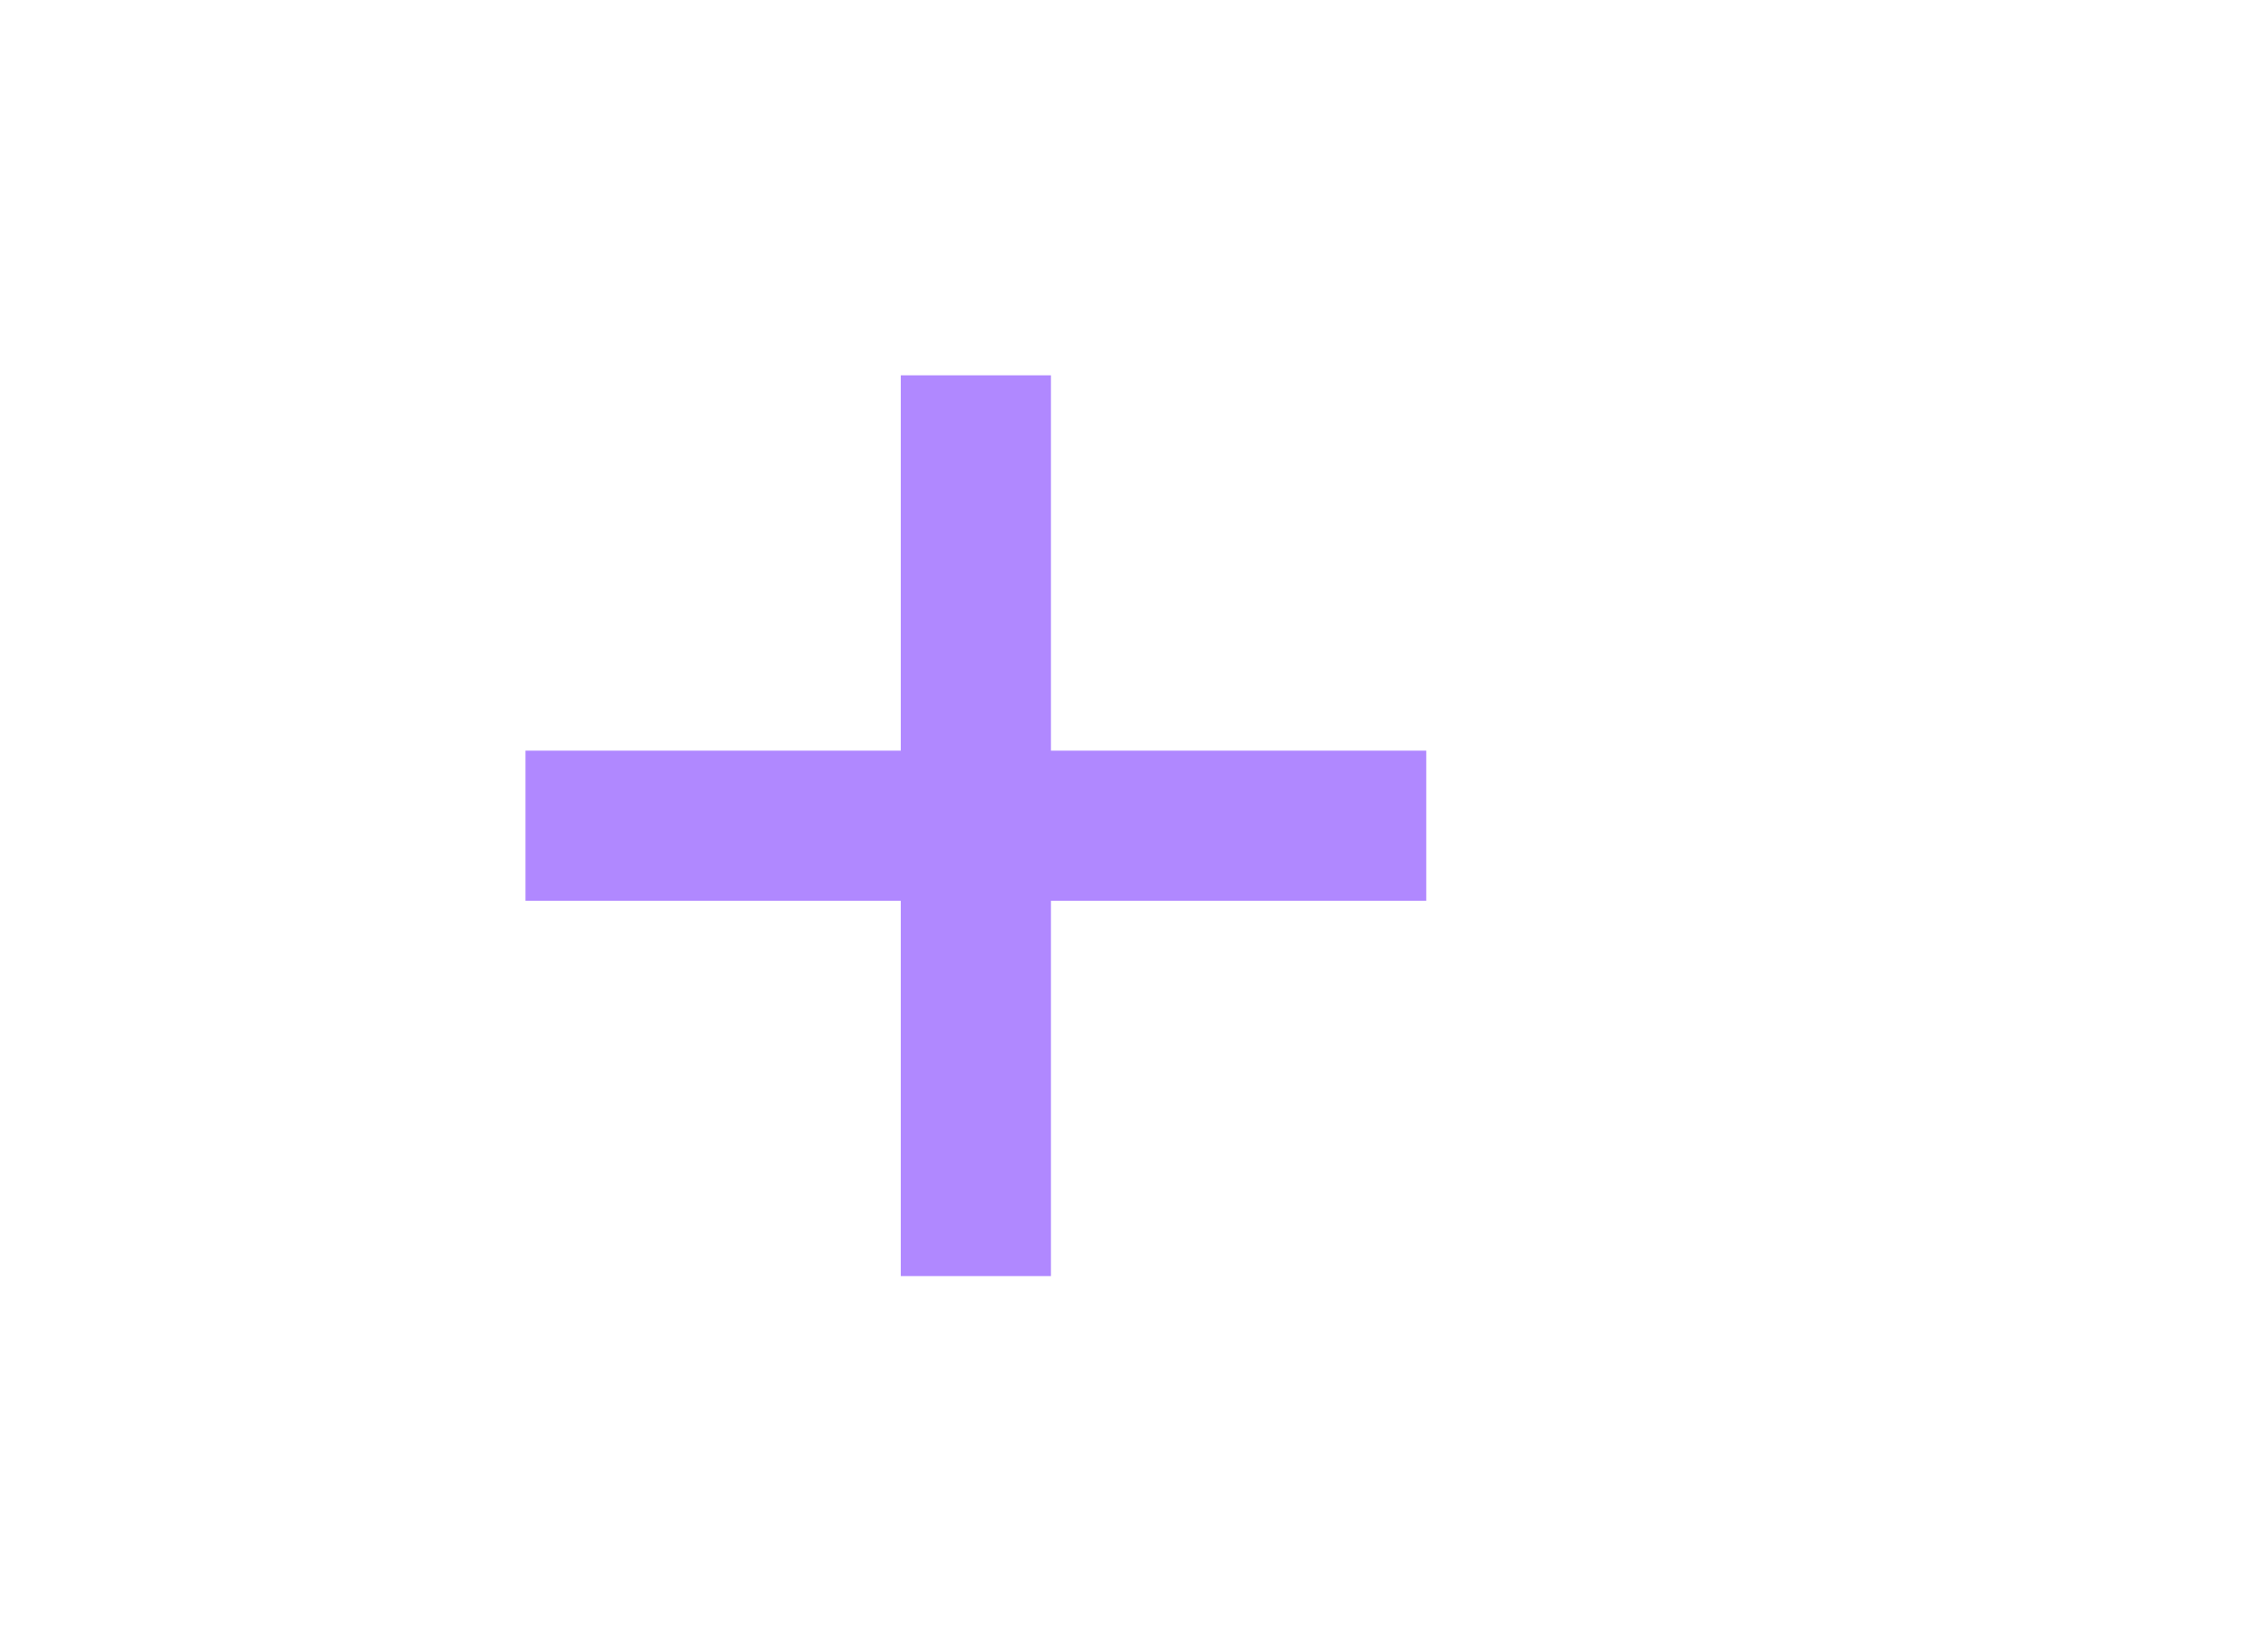
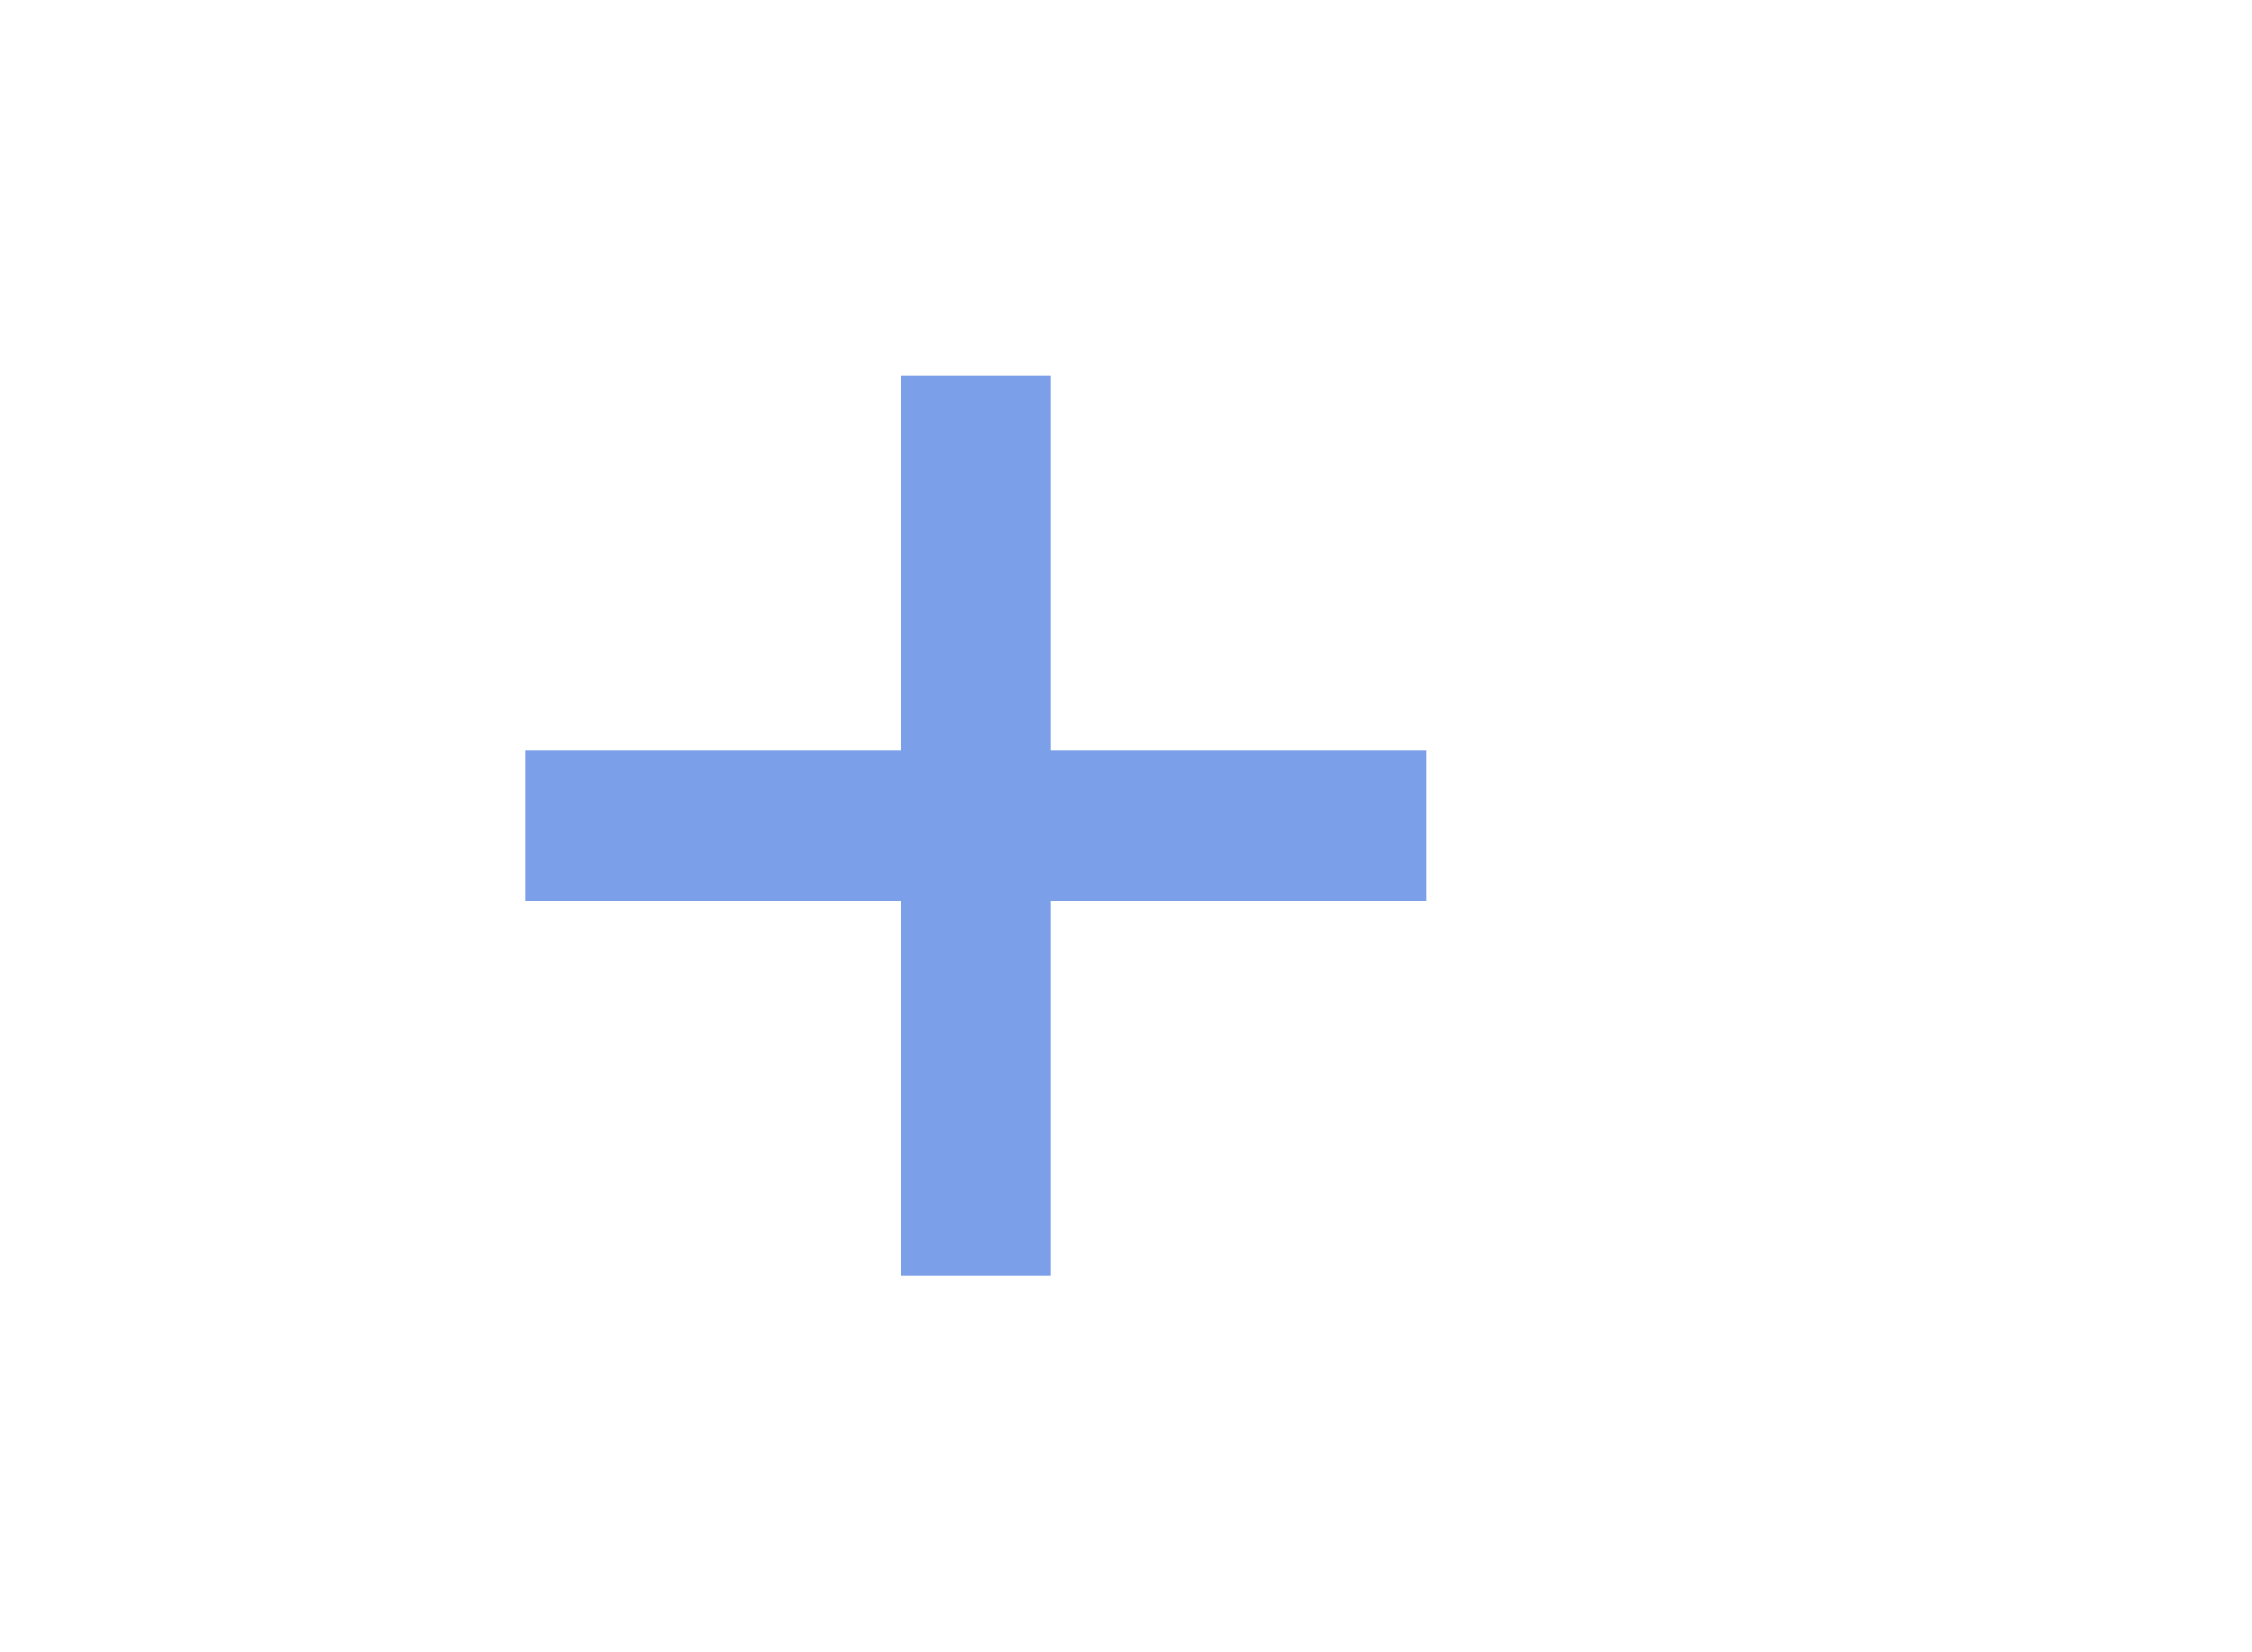
<svg xmlns="http://www.w3.org/2000/svg" width="30px" height="22px" viewBox="0 0 30 22" version="1.1">
  <g id="Add-purple" stroke="none" stroke-width="1" fill="none" fill-rule="evenodd">
    <g id="ic-add-purple" transform="translate(5, 3)">
-       <polygon id="Path_18951" fill="#b088ff" points="14 7 9 7 9 2 7 2 7 7 2 7 2 9 7 9 7 14 9 14 9 9 14 9" />
+       <polygon id="Path_18951" fill="#7b9fe8" points="14 7 9 7 9 2 7 2 7 7 2 7 2 9 7 9 7 14 9 14 9 9 14 9" />
      <polygon id="Rectangle_4603" points="0 0 16 0 16 16 0 16" />
    </g>
  </g>
</svg>
